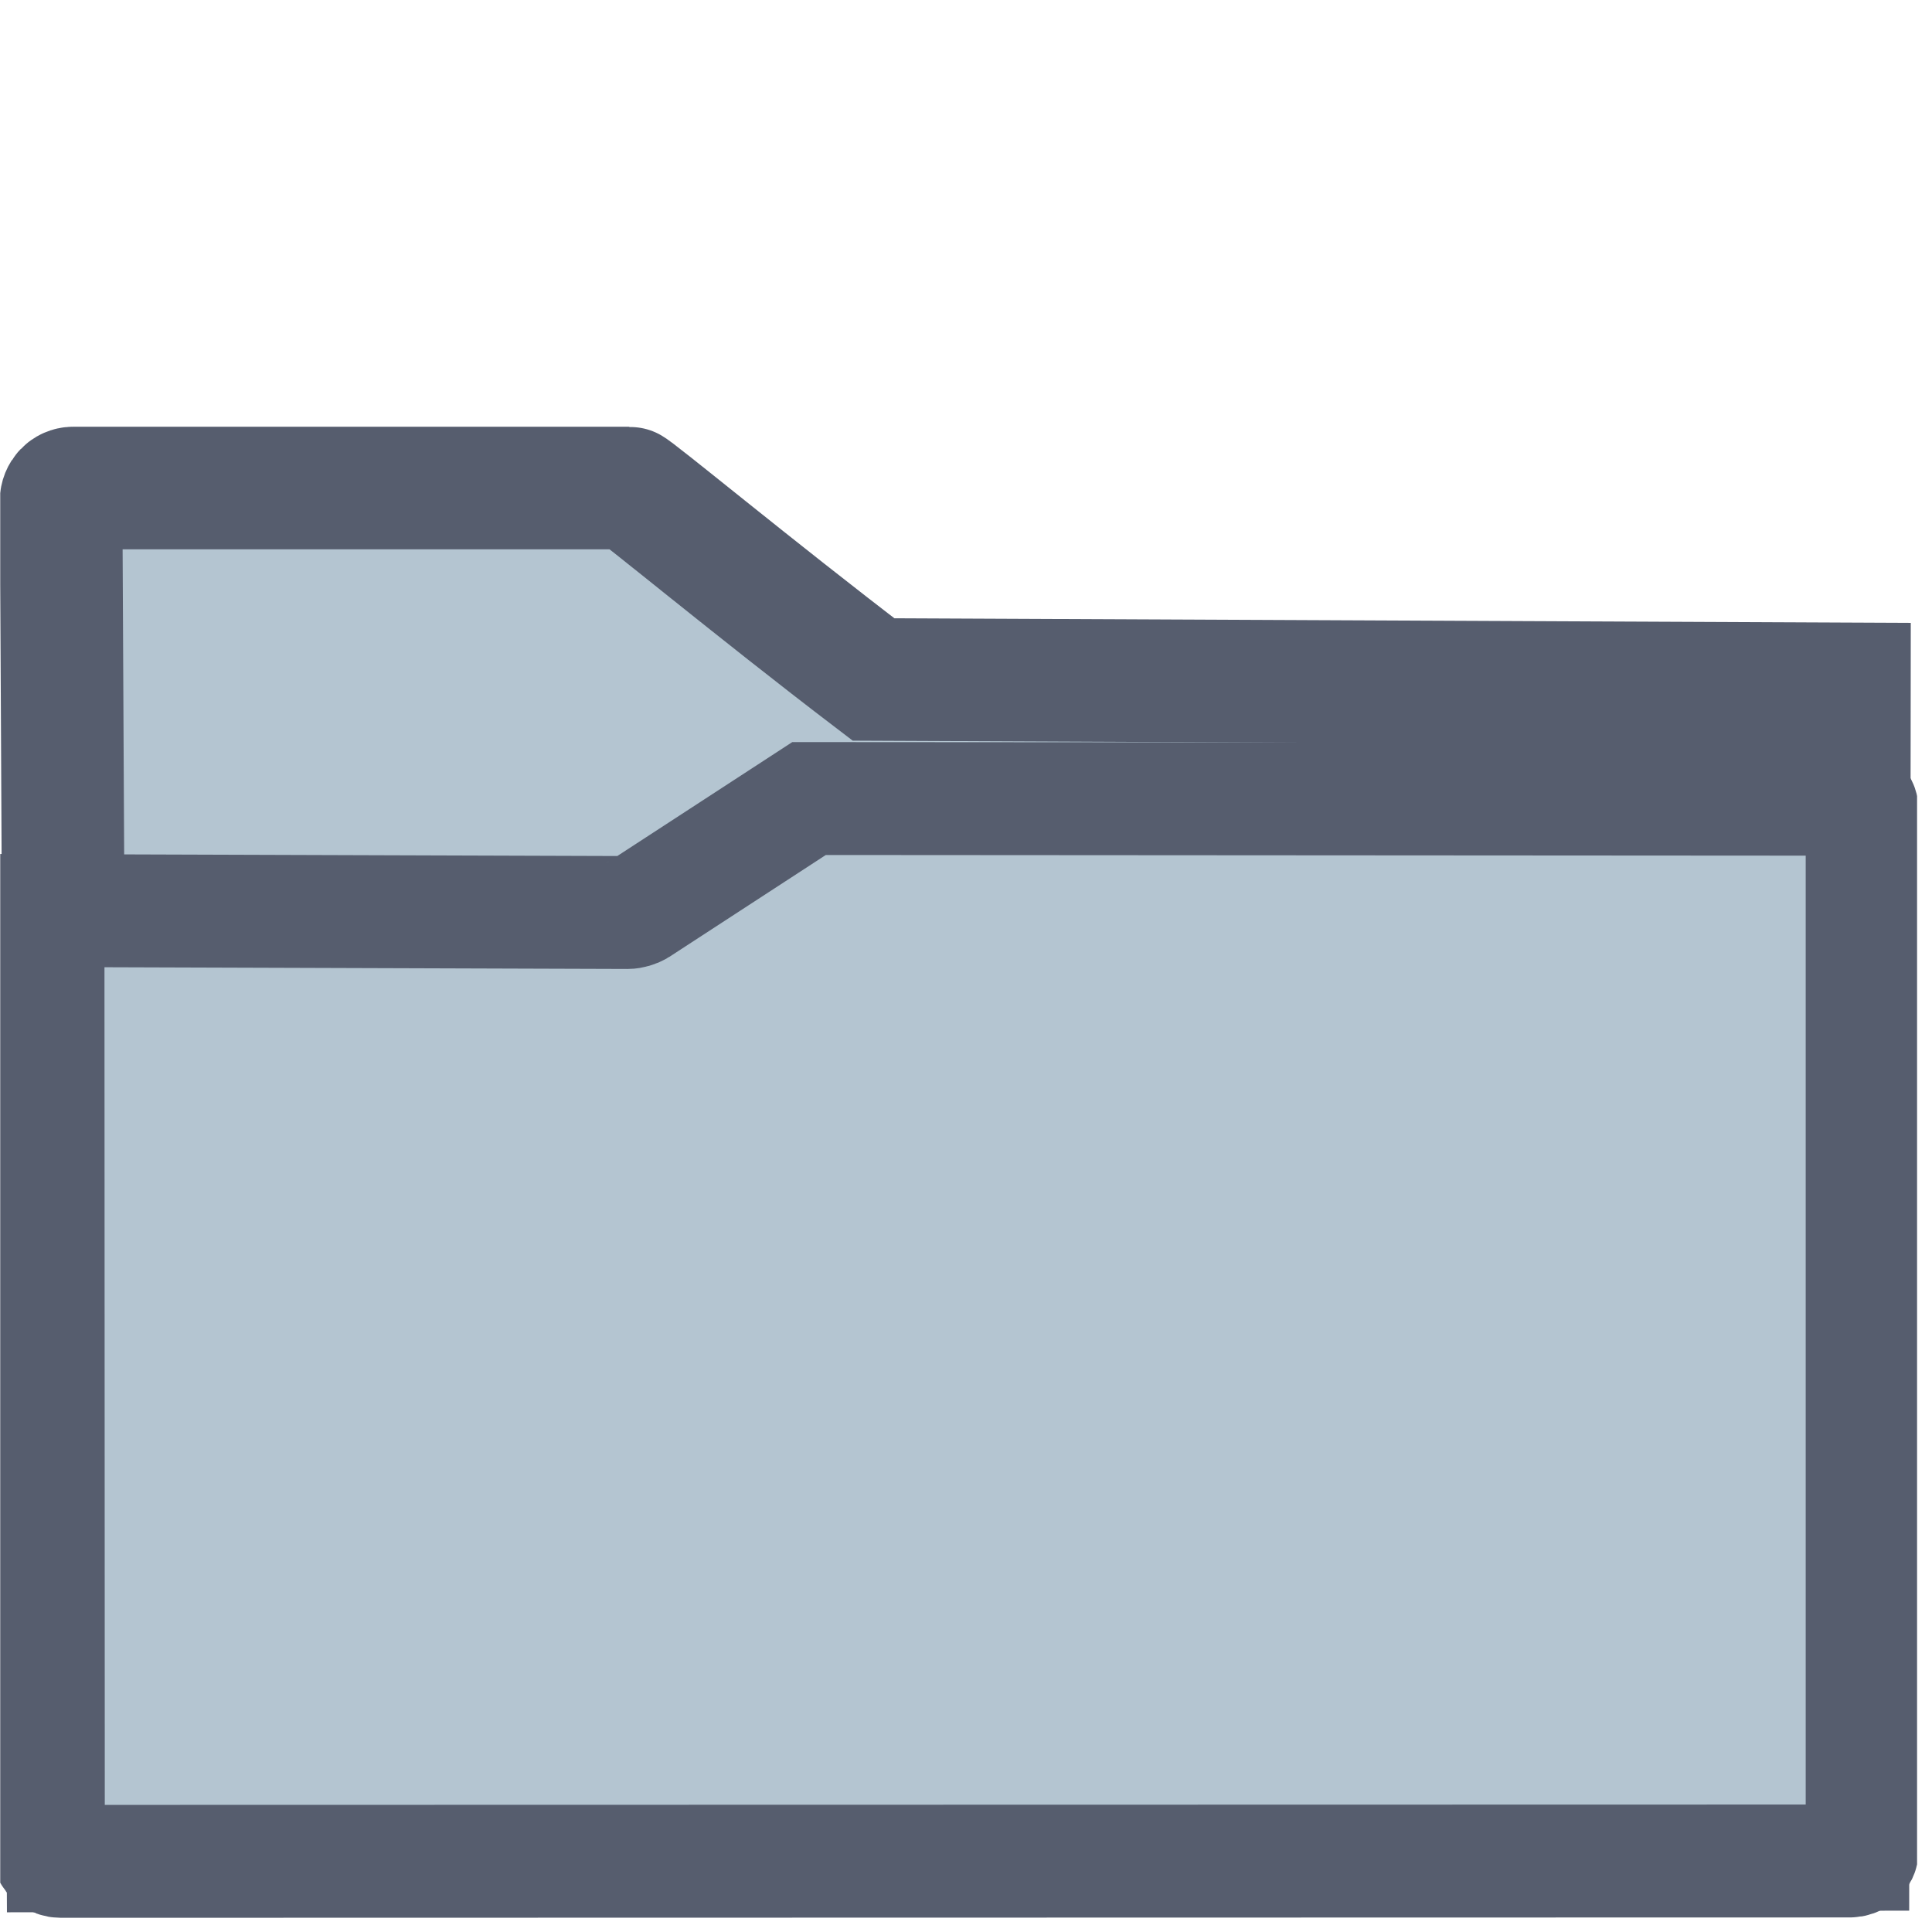
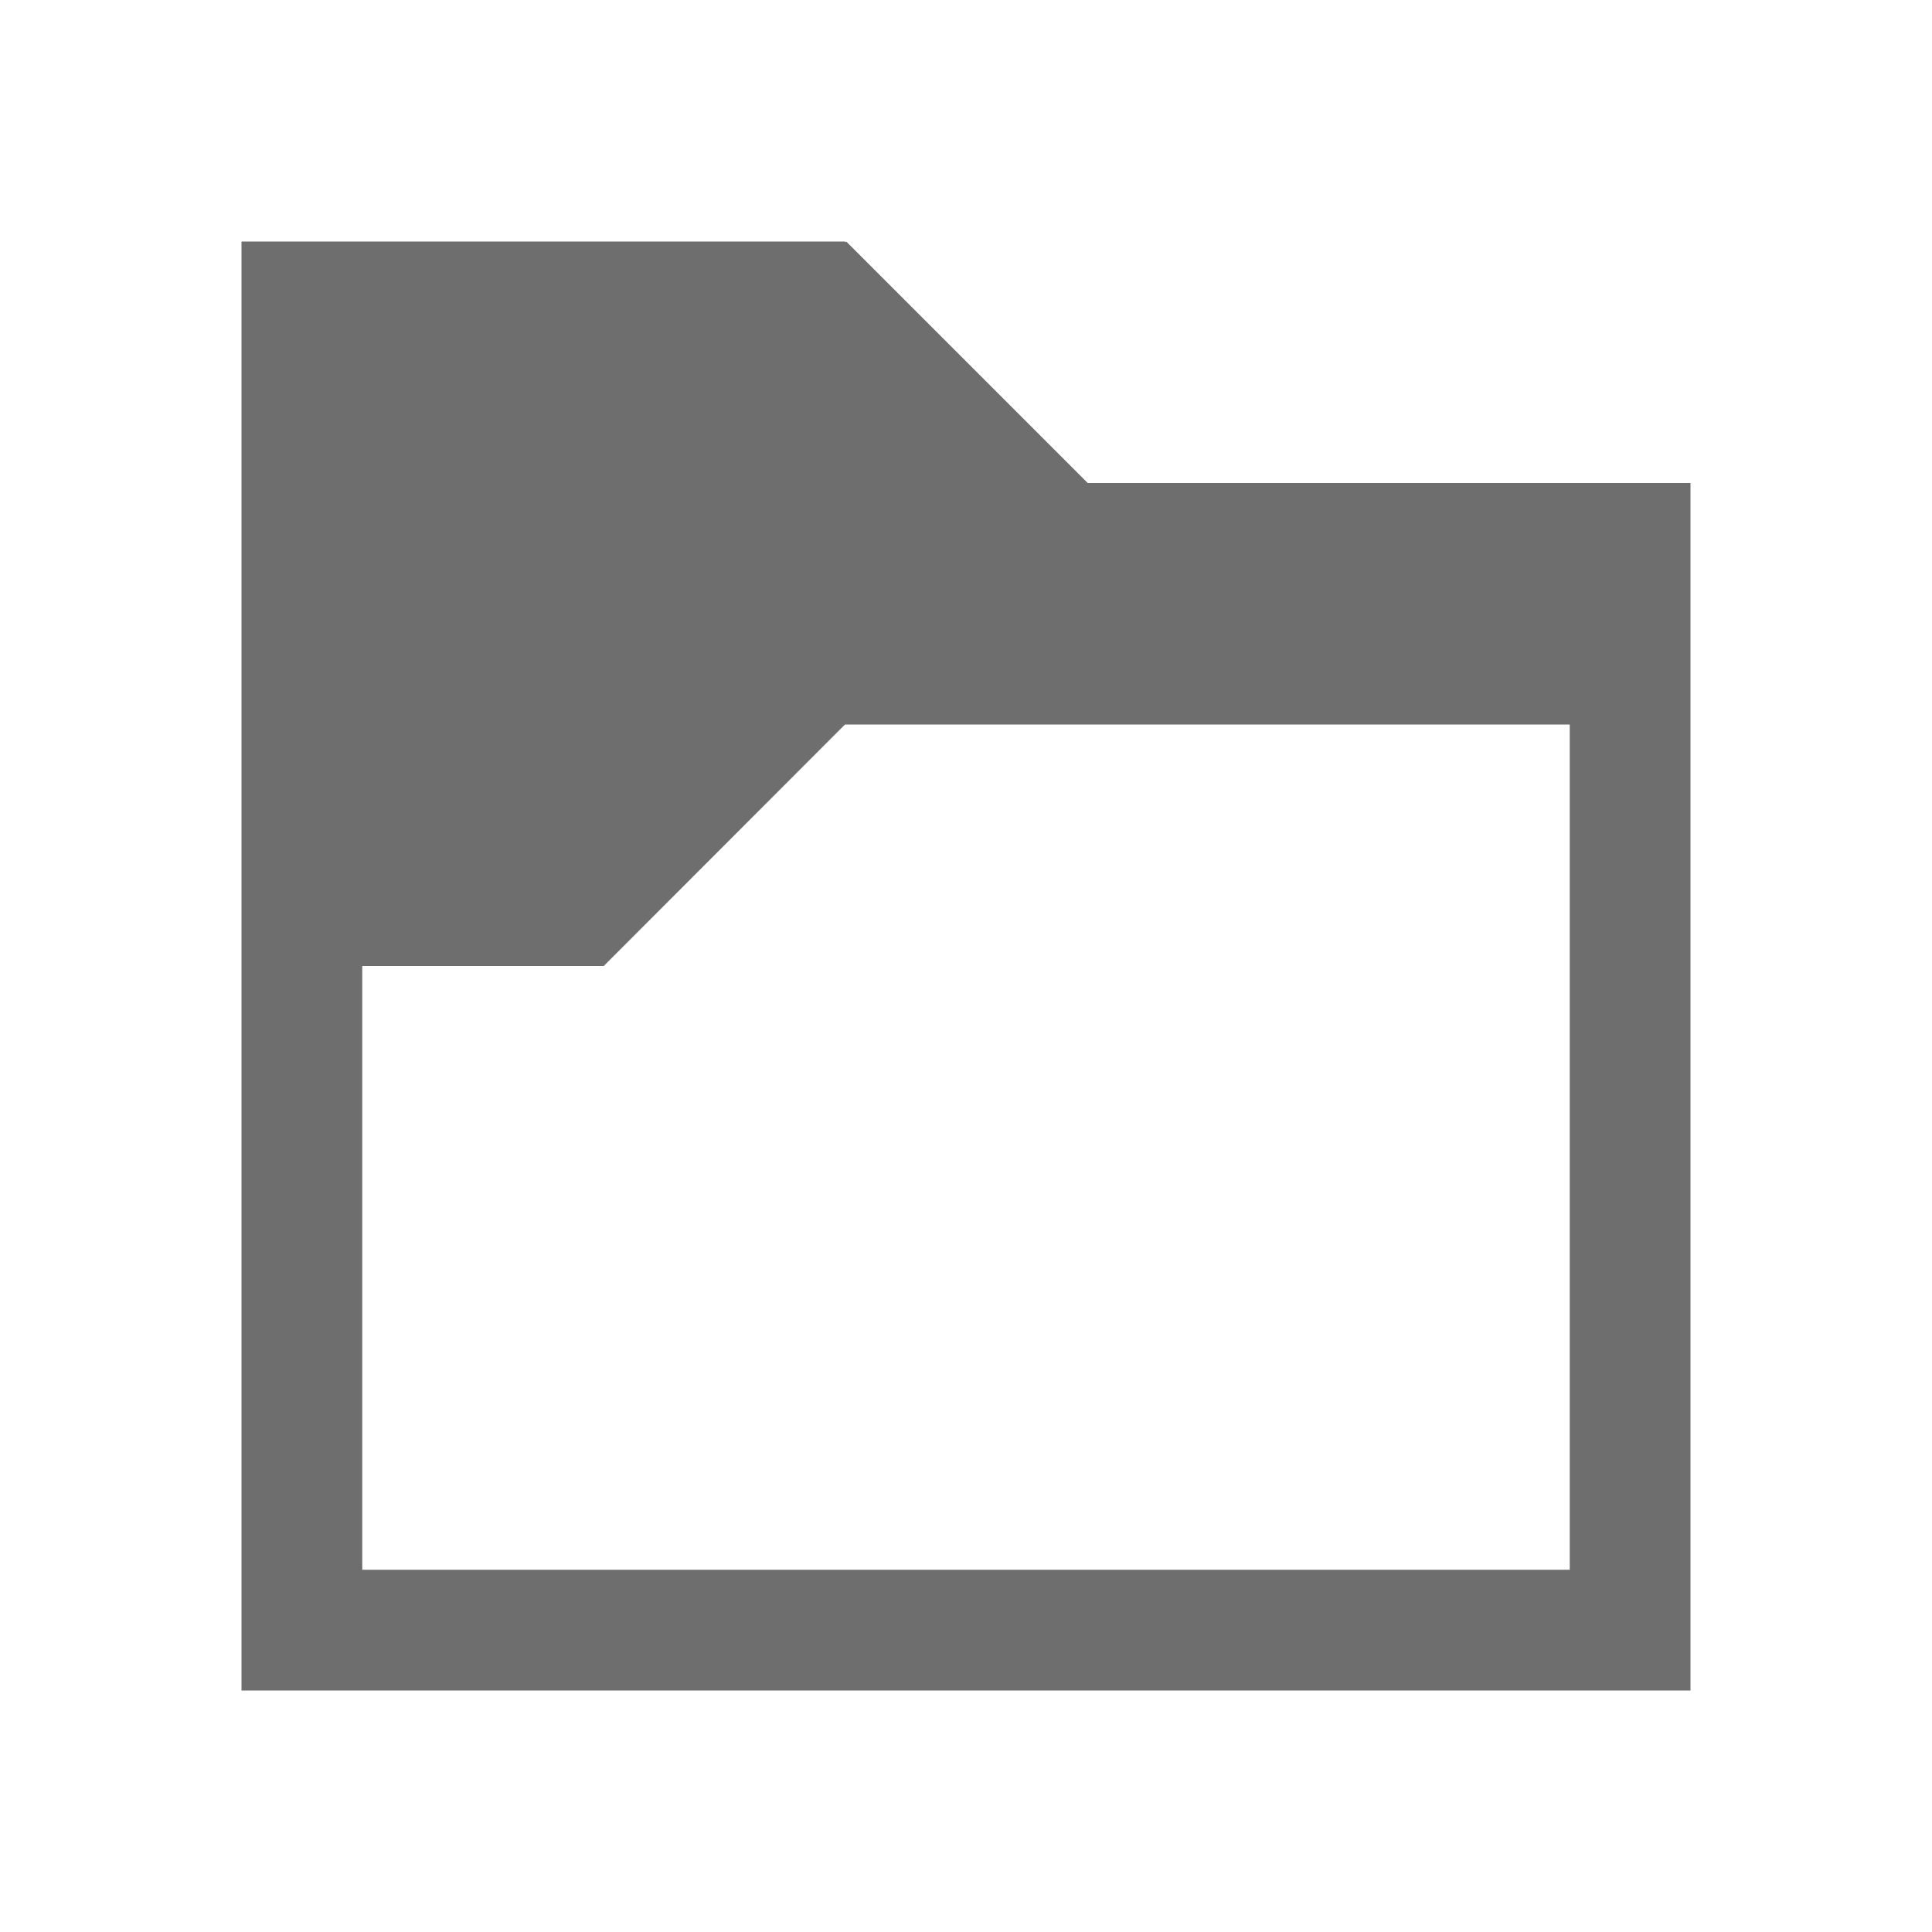
- <svg xmlns="http://www.w3.org/2000/svg" xmlns:xlink="http://www.w3.org/1999/xlink" style="isolation:isolate" viewBox="0 0 16 16" width="16" height="16" version="1.1" id="svg23">
-   <defs id="defs5">
-     <linearGradient id="_lgradient_35-5" x1="1.057" y1="1.165" x2="2.021" y2="0.703" gradientTransform="matrix(18.87765,0,0,8.577634,1.446434,17.4162)" gradientUnits="userSpaceOnUse">
-       <stop offset="0.315" stop-opacity="1" style="stop-color:#82ABAA" id="stop14-9" />
-       <stop offset="0.662" stop-opacity="1" style="stop-color:#82ABAA" id="stop16-7" />
-     </linearGradient>
-     <clipPath clipPathUnits="userSpaceOnUse" id="clipPath834">
-       <rect style="fill:none" y="0" x="0" width="48" height="48" id="rect836" />
-     </clipPath>
+ <svg xmlns="http://www.w3.org/2000/svg" viewBox="0 0 16 16" version="1.1" id="svg7">
+   <defs id="defs3051">
+     <style type="text/css" id="current-color-scheme">
+       .ColorScheme-Text {
+         color:#4d4d4d;
+       }
+       </style>
  </defs>
-   <g clip-path="url(#clipPath834)" id="g21" transform="matrix(0.3307176,0,0,0.3307176,0.00190638,0.1221755)">
-     <linearGradient id="_lgradient_34" x1="0.412" y1="0" x2="0.41" y2="0.862" gradientTransform="matrix(45.42911,0,0,26.61324,1.196264,19.62749)" gradientUnits="userSpaceOnUse" xlink:href="#_lgradient_35-5">
-       <stop offset="0.411" stop-opacity="1" style="stop-color:#7ba3a2;stop-opacity:1" id="stop7" />
-       <stop offset="98.261%" stop-opacity="1" style="stop-color:#82ABAA" id="stop9" />
-     </linearGradient>
-     <linearGradient id="_lgradient_35" x1="0.486" y1="3.115" x2="0.444" y2="-0.009" gradientTransform="matrix(18.71149,0,0,6.78512,1.519717,11.85082)" gradientUnits="userSpaceOnUse">
-       <stop offset="0.516" stop-opacity="1" style="stop-color:#82abaa;stop-opacity:1" id="stop14" />
-       <stop offset="98.261%" stop-opacity="1" style="stop-color:#a8cccb;stop-opacity:1" id="stop16" />
-     </linearGradient>
-     <path d="M 46.306,16.756 21.868,16.645 C 18.912,14.392 15.848,11.851 15.764,11.851 H 1.828 c -0.168,0 -0.304,0.143 -0.304,0.319 l 0.171,33.811 44.575,-0.038 z" stroke-miterlimit="3" id="path19" style="vector-effect:non-scaling-stroke;fill:#b4c5d1;stroke:#565d6e;stroke-width:1.015;stroke-linecap:square;stroke-linejoin:miter;stroke-miterlimit:3;stroke-opacity:1;fill-opacity:1" />
-     <path d="m 1.515,46.241 44.801,-0.009 c 0.171,0 0.309,-0.119 0.309,-0.265 V 19.91 c 0,-0.146 -0.138,-0.265 -0.309,-0.266 l -26.062,-0.017 -4.261,2.774 c -0.069,0.044 -0.193,0.08 -0.279,0.08 L 1.196,22.433 1.205,45.976 c 0,0.146 0.139,0.265 0.31,0.265 z" stroke-miterlimit="3" id="path12" style="vector-effect:non-scaling-stroke;fill:#b4c5d1;fill-opacity:1;stroke:#565d6e;stroke-width:0.935;stroke-linecap:square;stroke-linejoin:miter;stroke-miterlimit:3;stroke-opacity:1" />
+   <g transform="translate(0,-1036.362)" id="g5">
+     <path style="color:#4d4d4d;fill:#6e6e6e;fill-opacity:1;stroke:none" d="M 2,2 V 14 H 14 V 4 H 9.008 l -2,-2 L 7,2.008 V 2 Z M 6.998,6 H 13 v 7 H 3 V 8 h 2 z" transform="translate(0,1036.362)" id="rect4182" class="ColorScheme-Text" />
  </g>
</svg>
